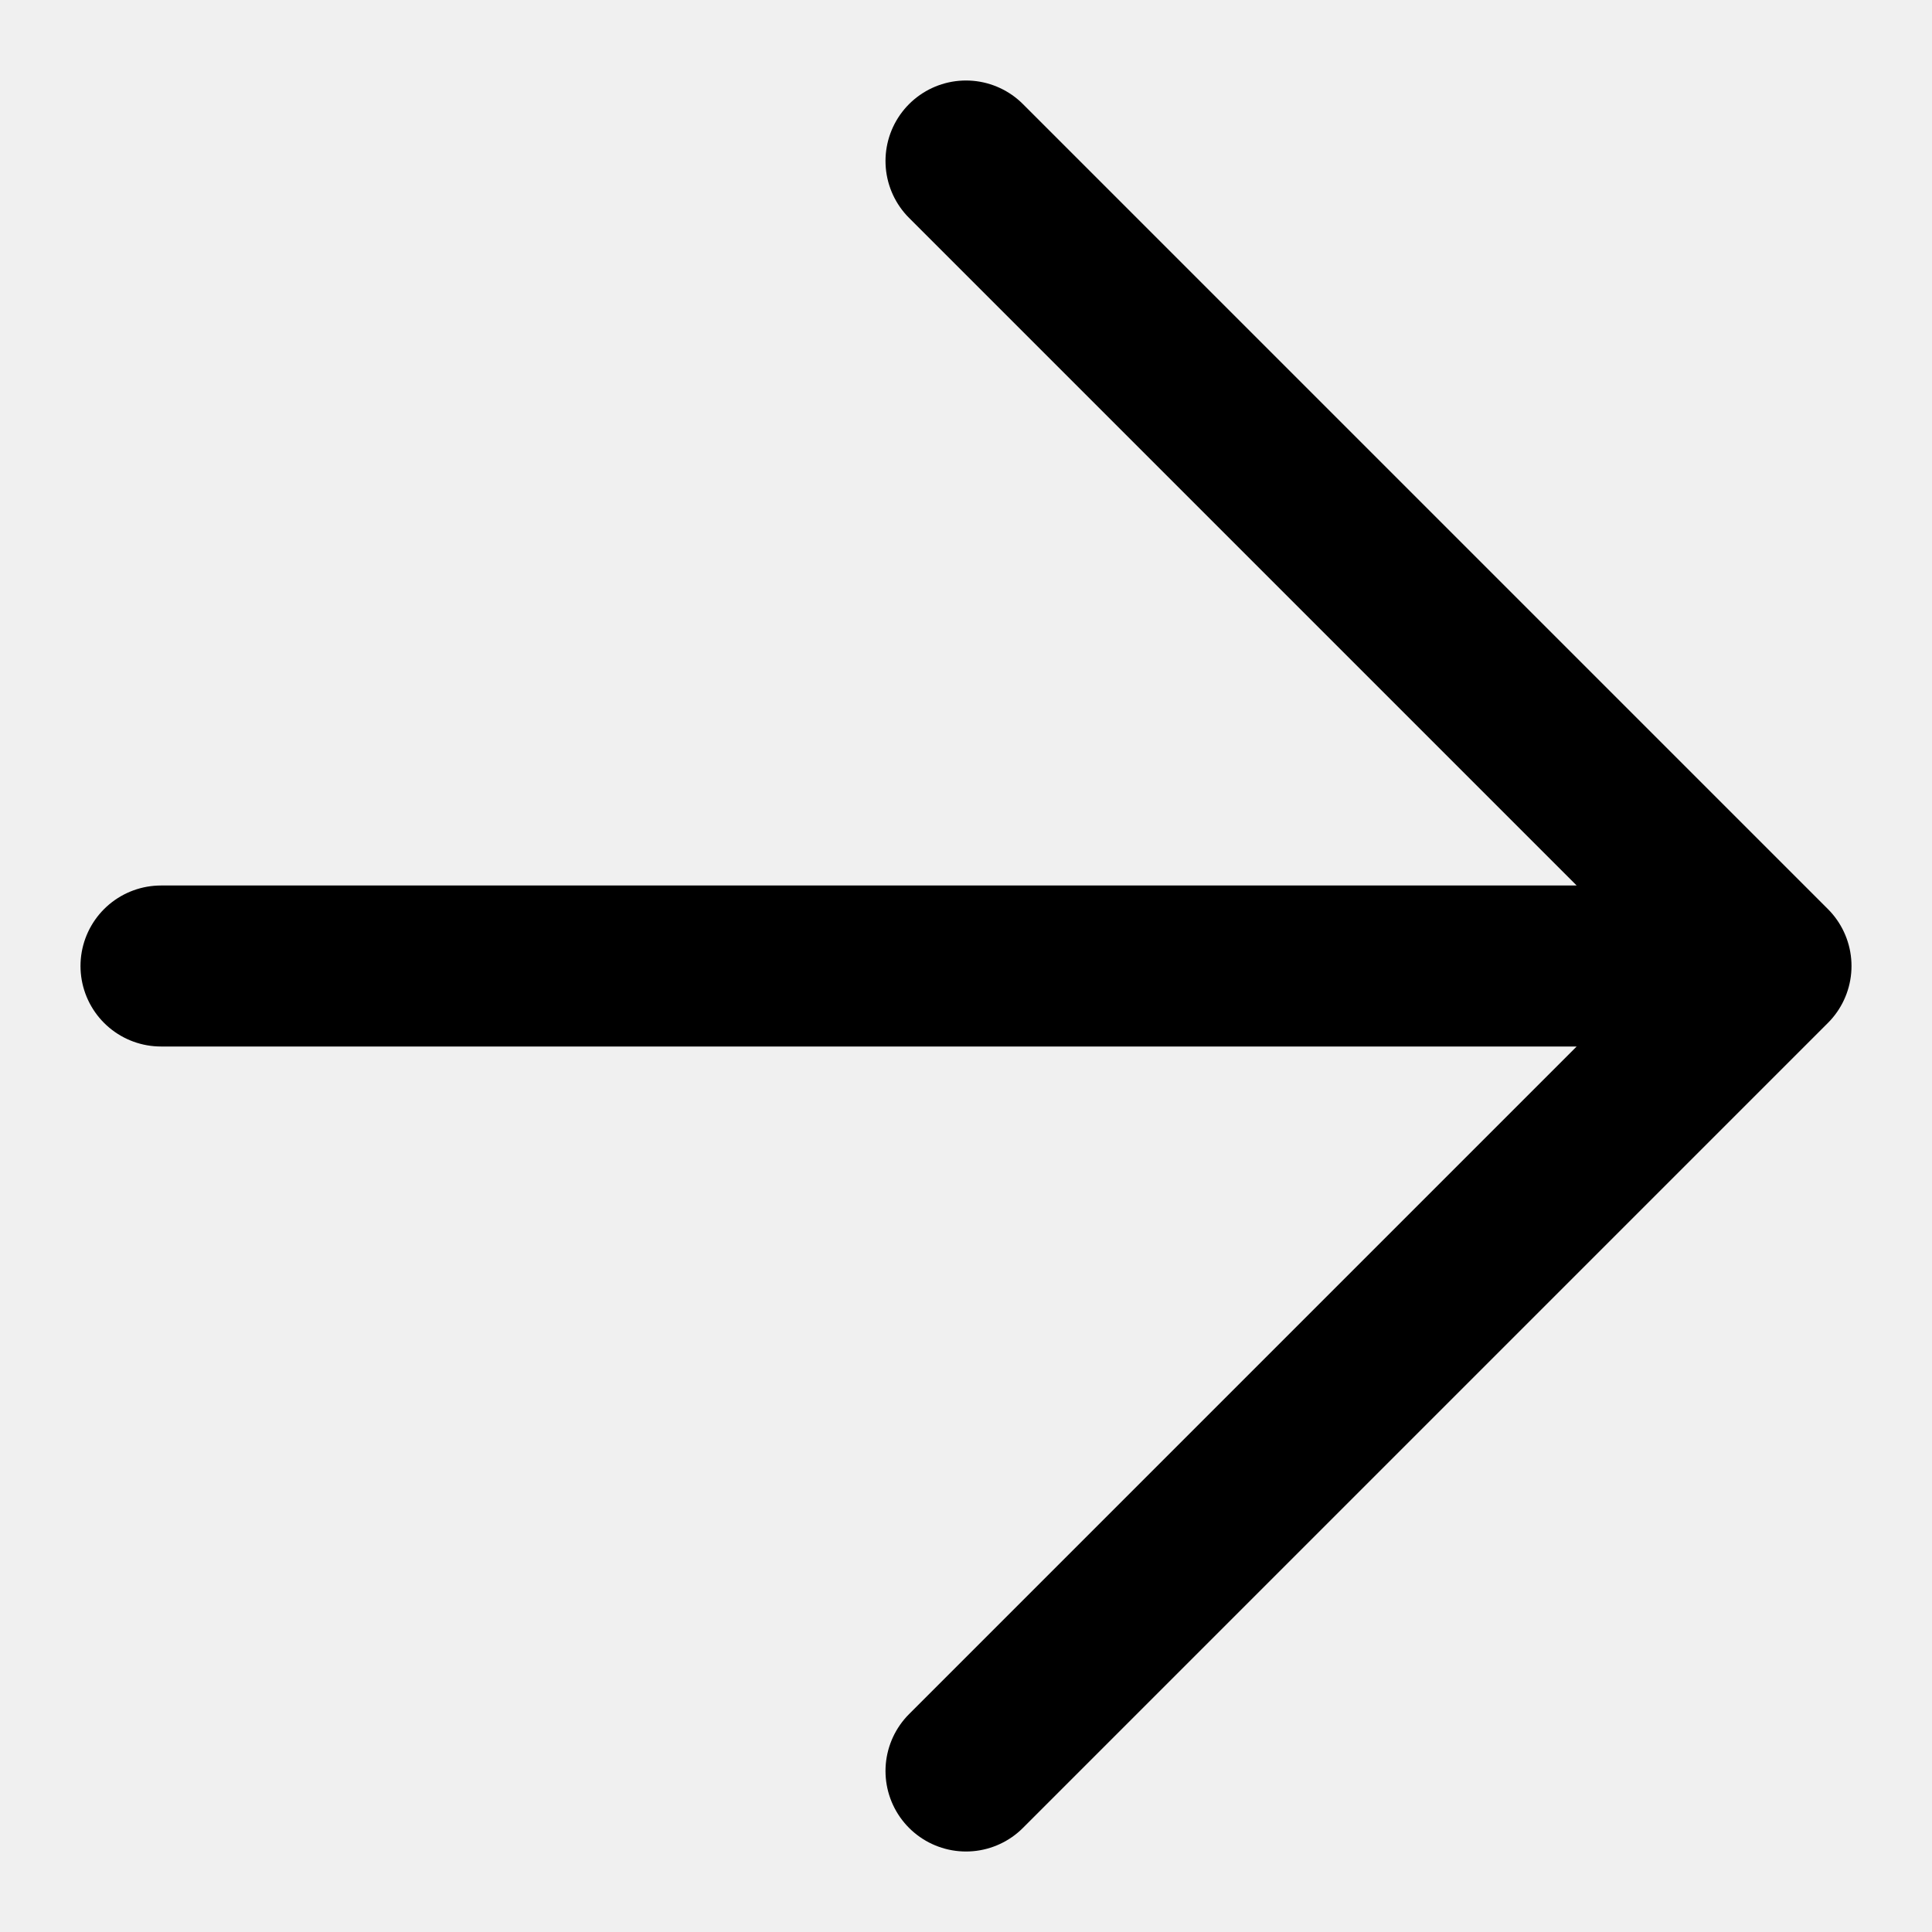
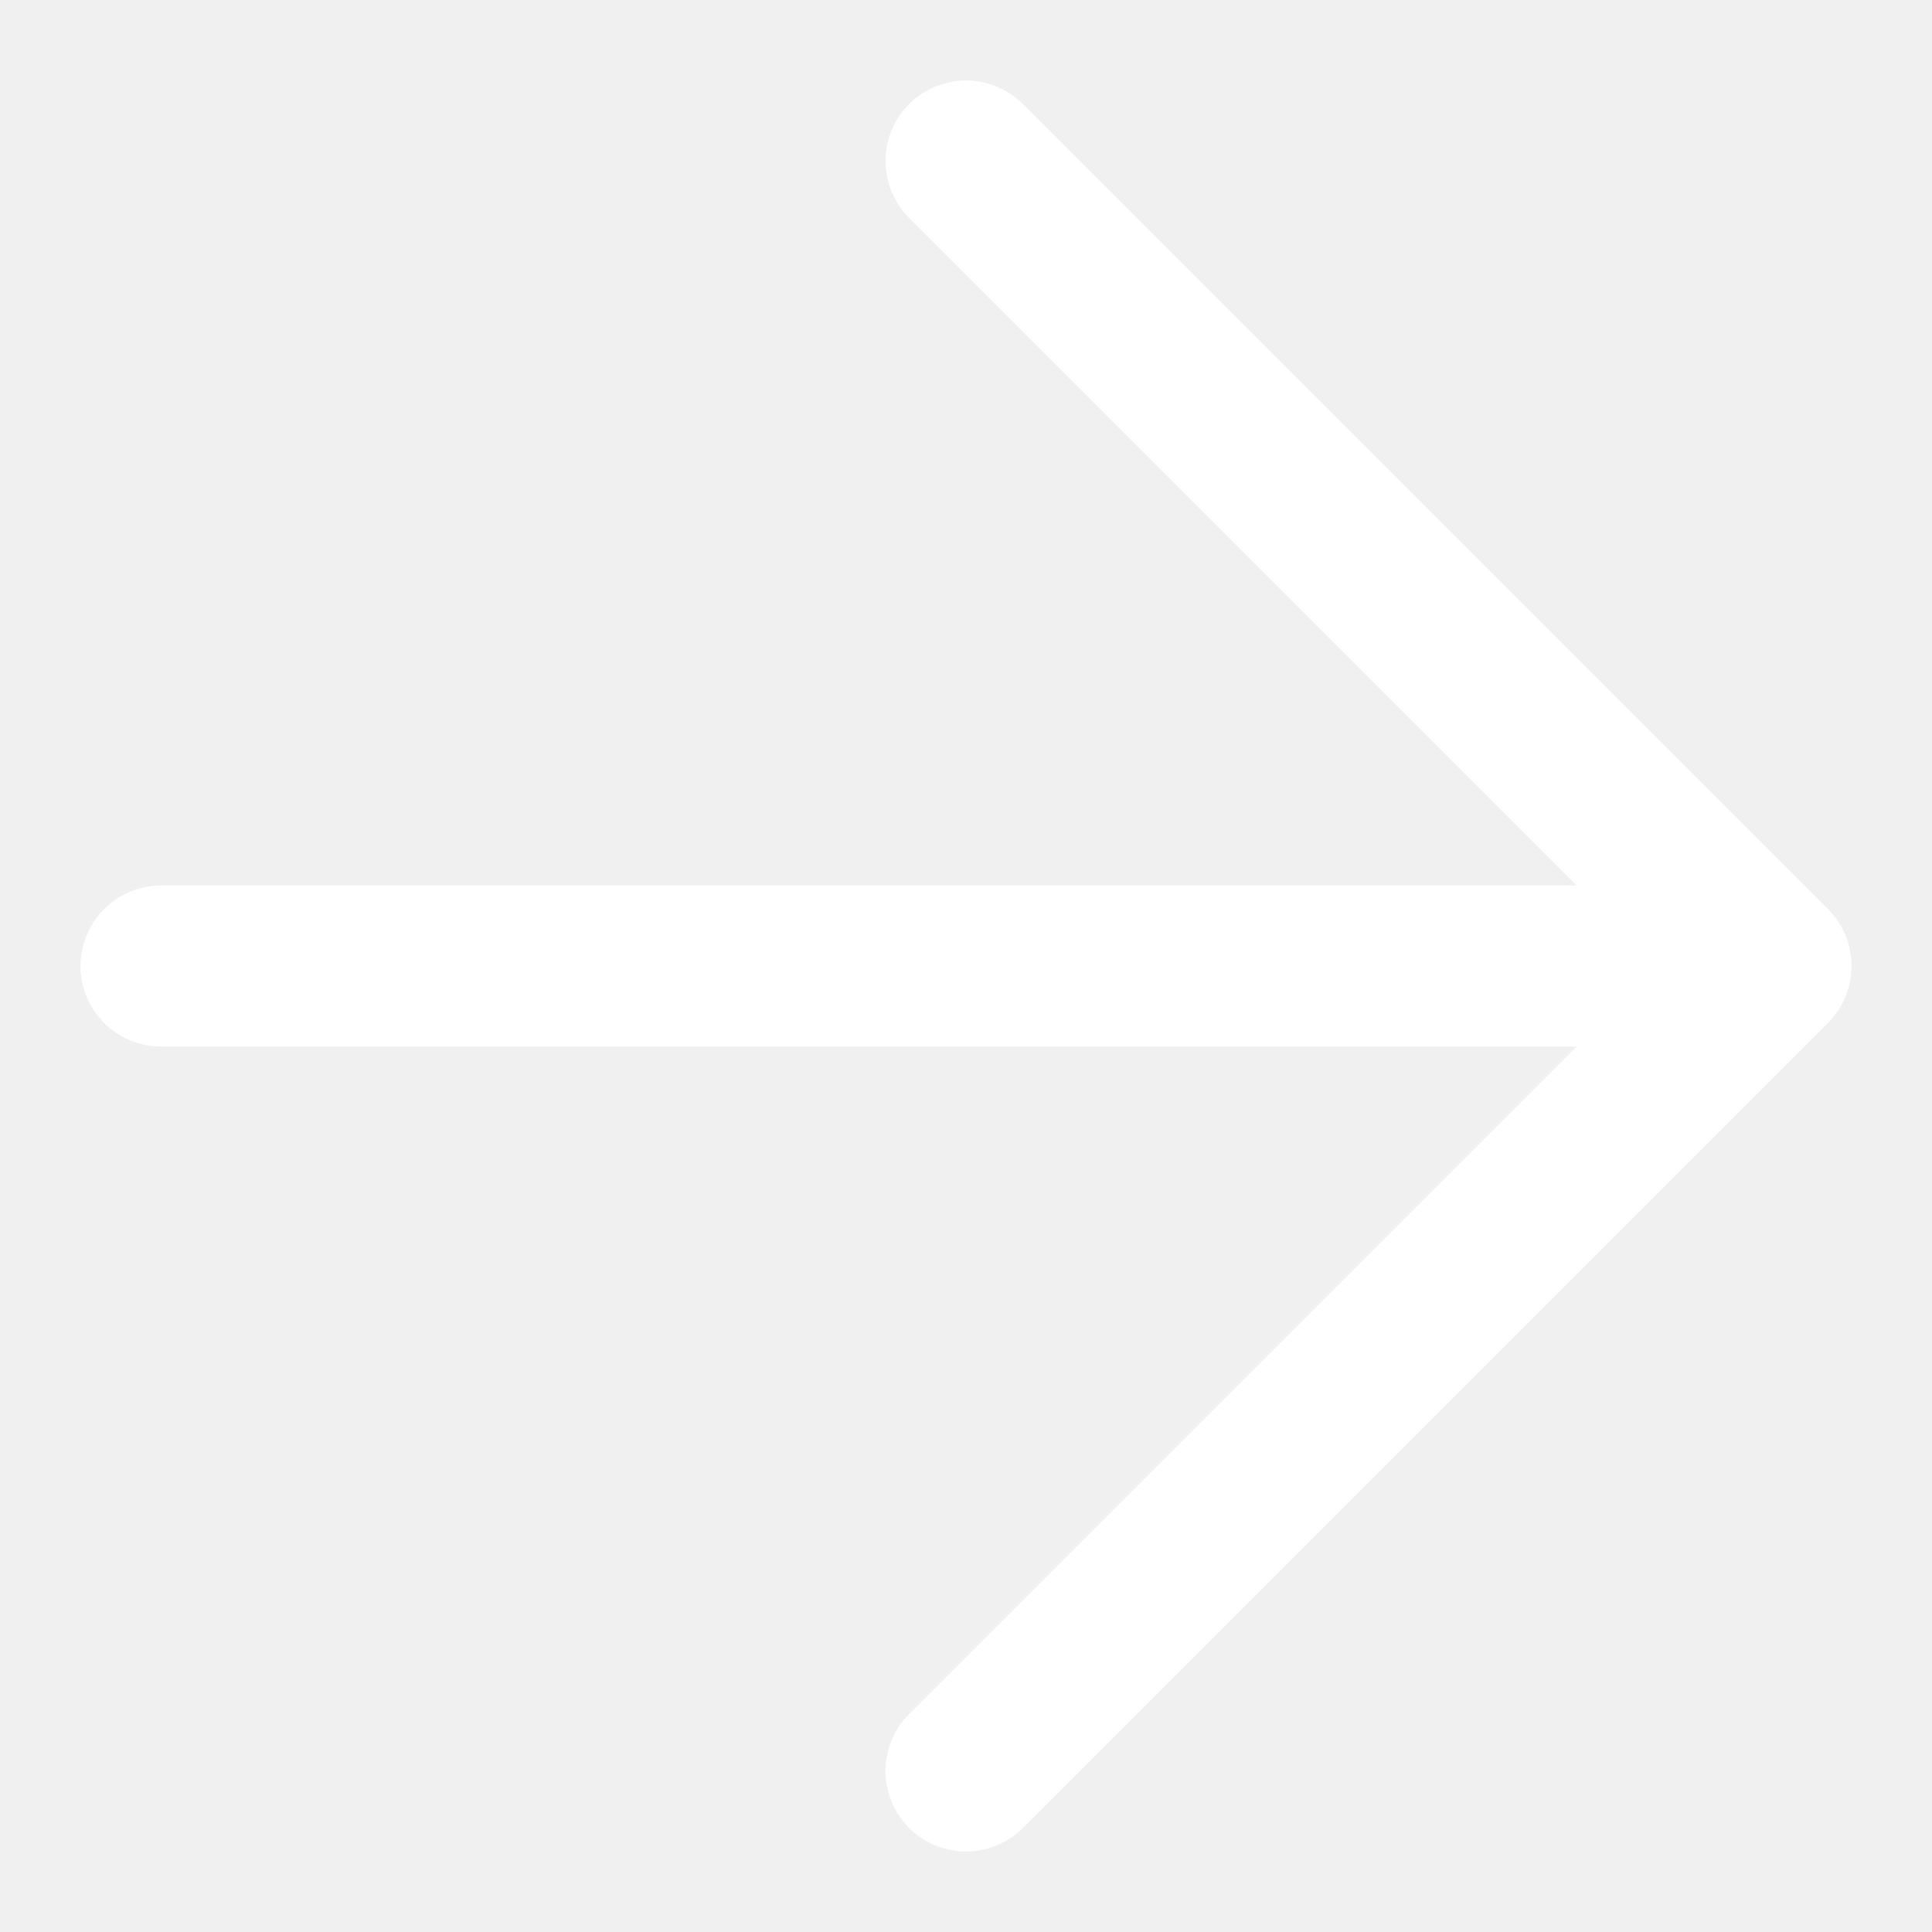
<svg xmlns="http://www.w3.org/2000/svg" width="24" height="24" viewBox="0 0 24 24" fill="none">
-   <path d="M2 12L22 12M22 12L12 2M22 12L12 22" stroke="currentColor" stroke-width="2" stroke-linecap="round" stroke-linejoin="round" />
+   <path d="M2 12L22 12M22 12L12 2M22 12L12 22" stroke="#fff" stroke-width="2" stroke-linecap="round" stroke-linejoin="round" />
</svg>
